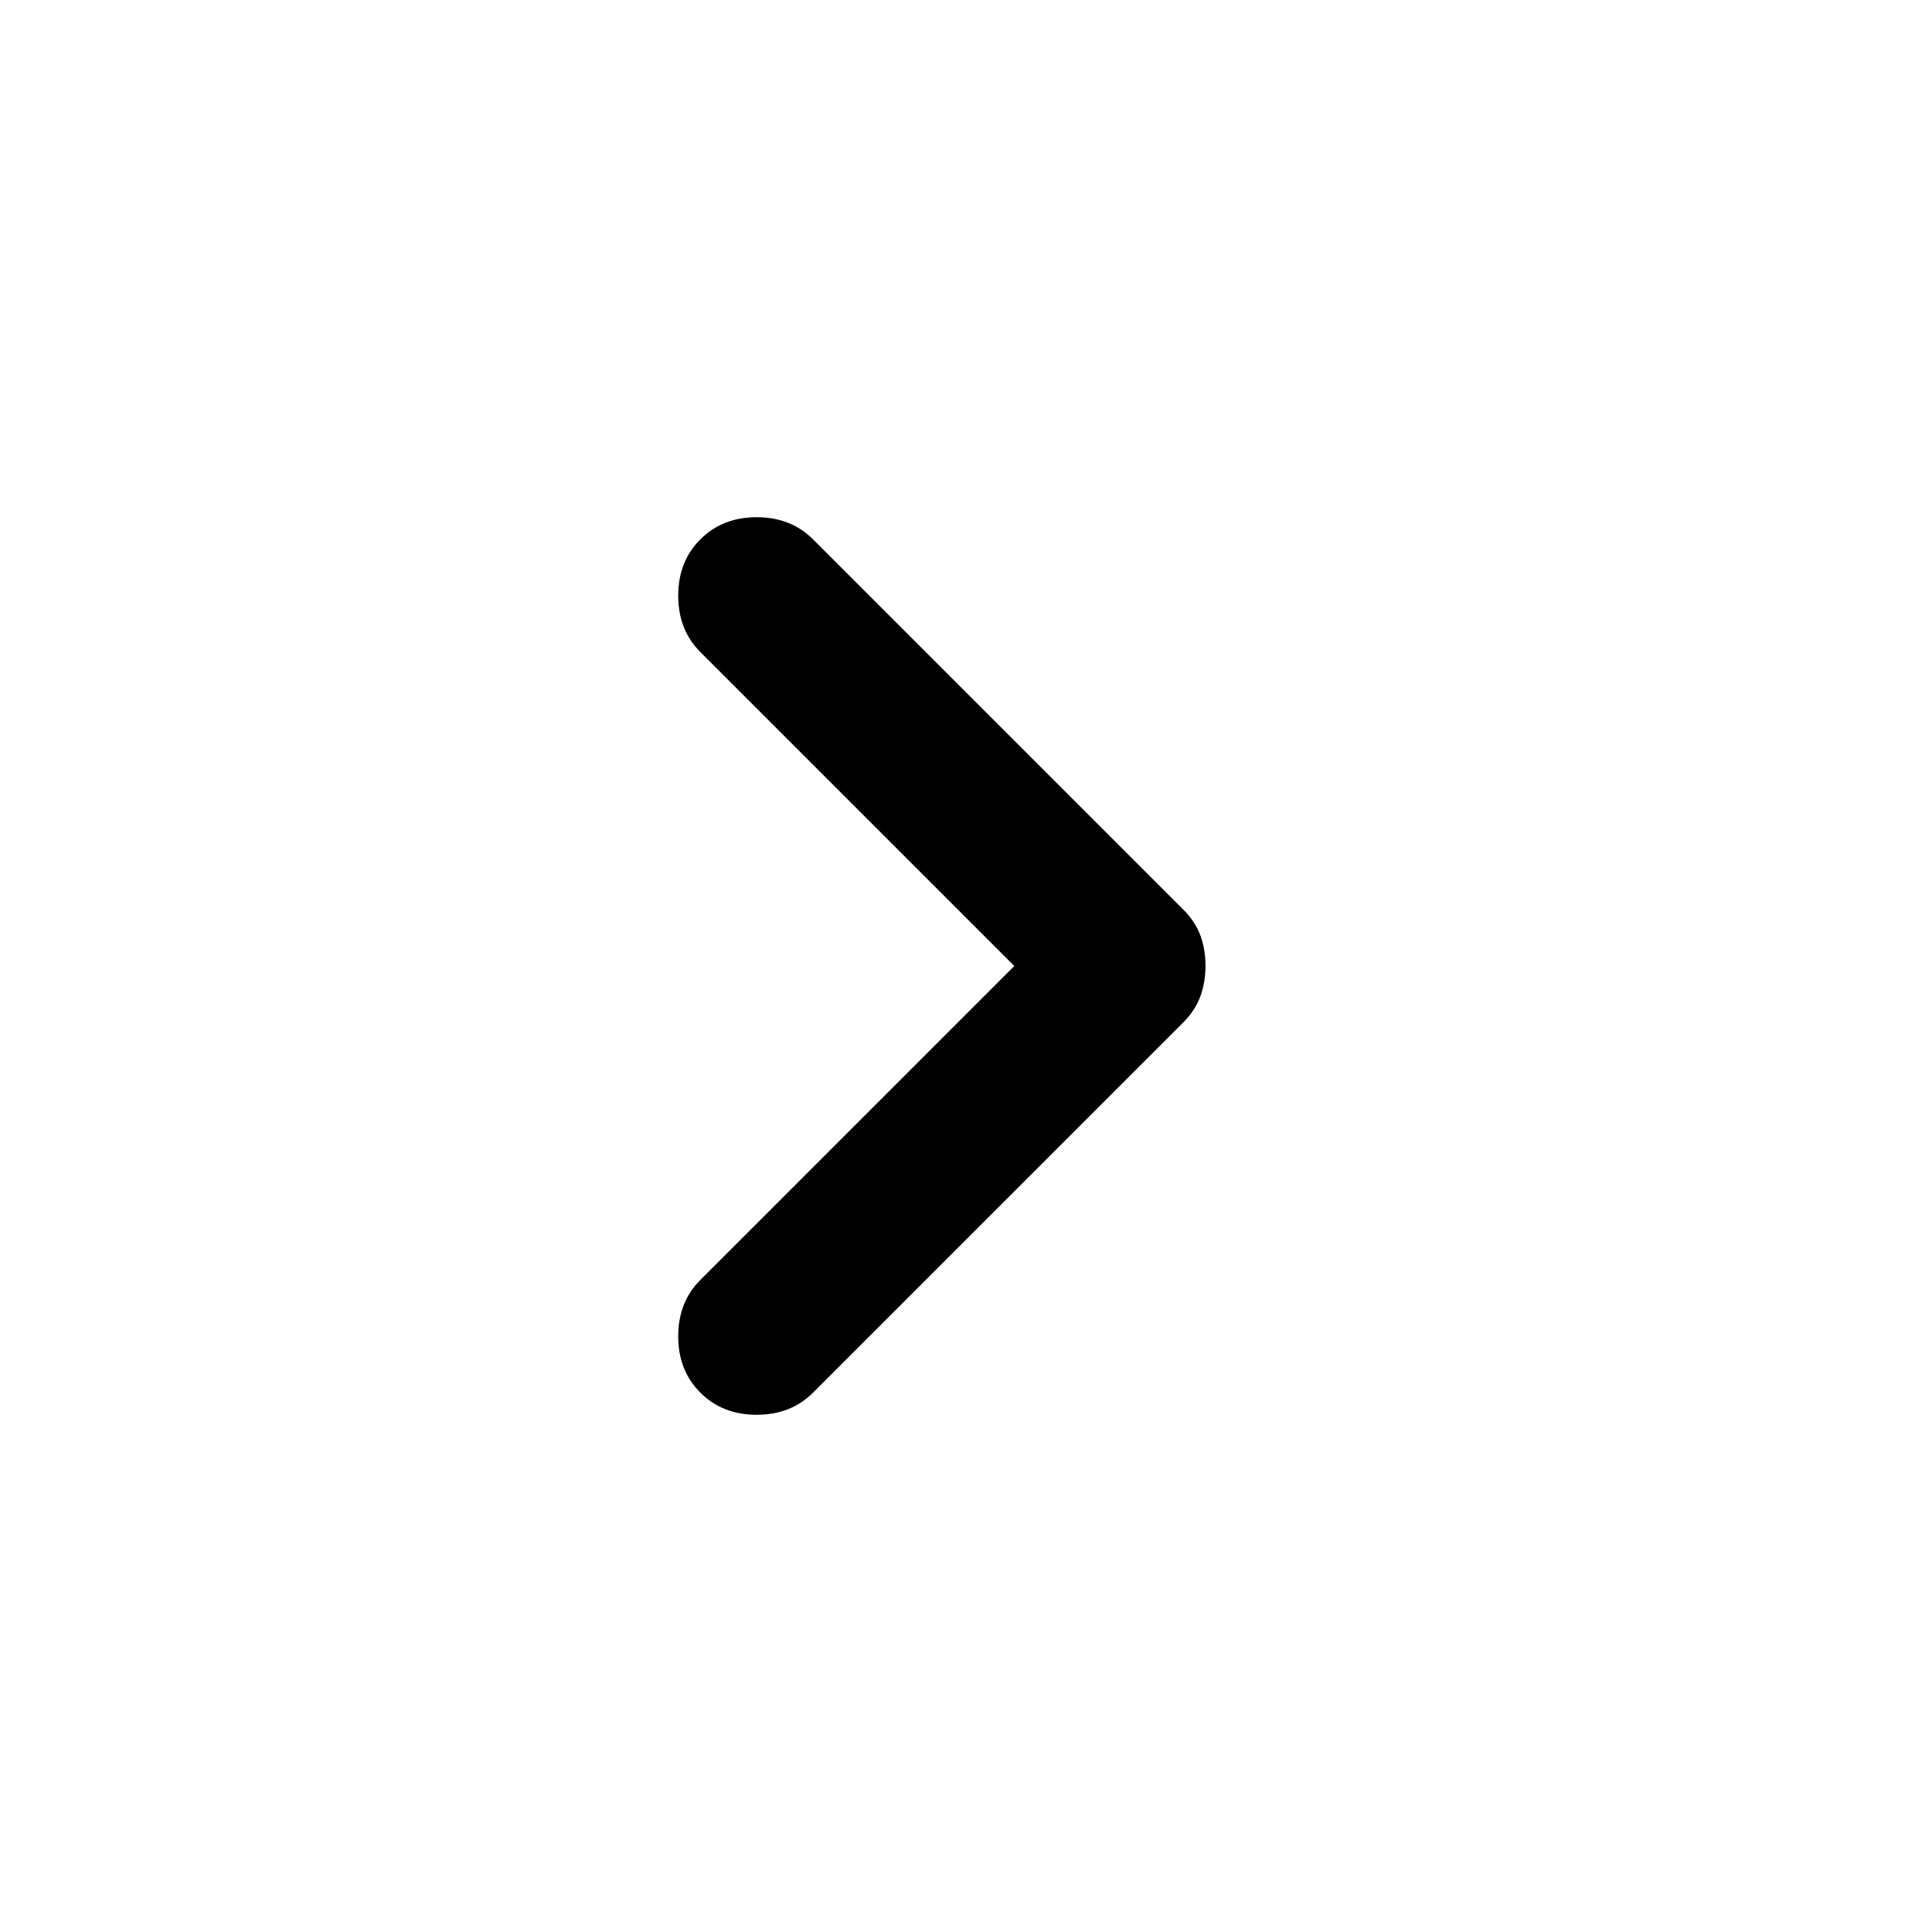
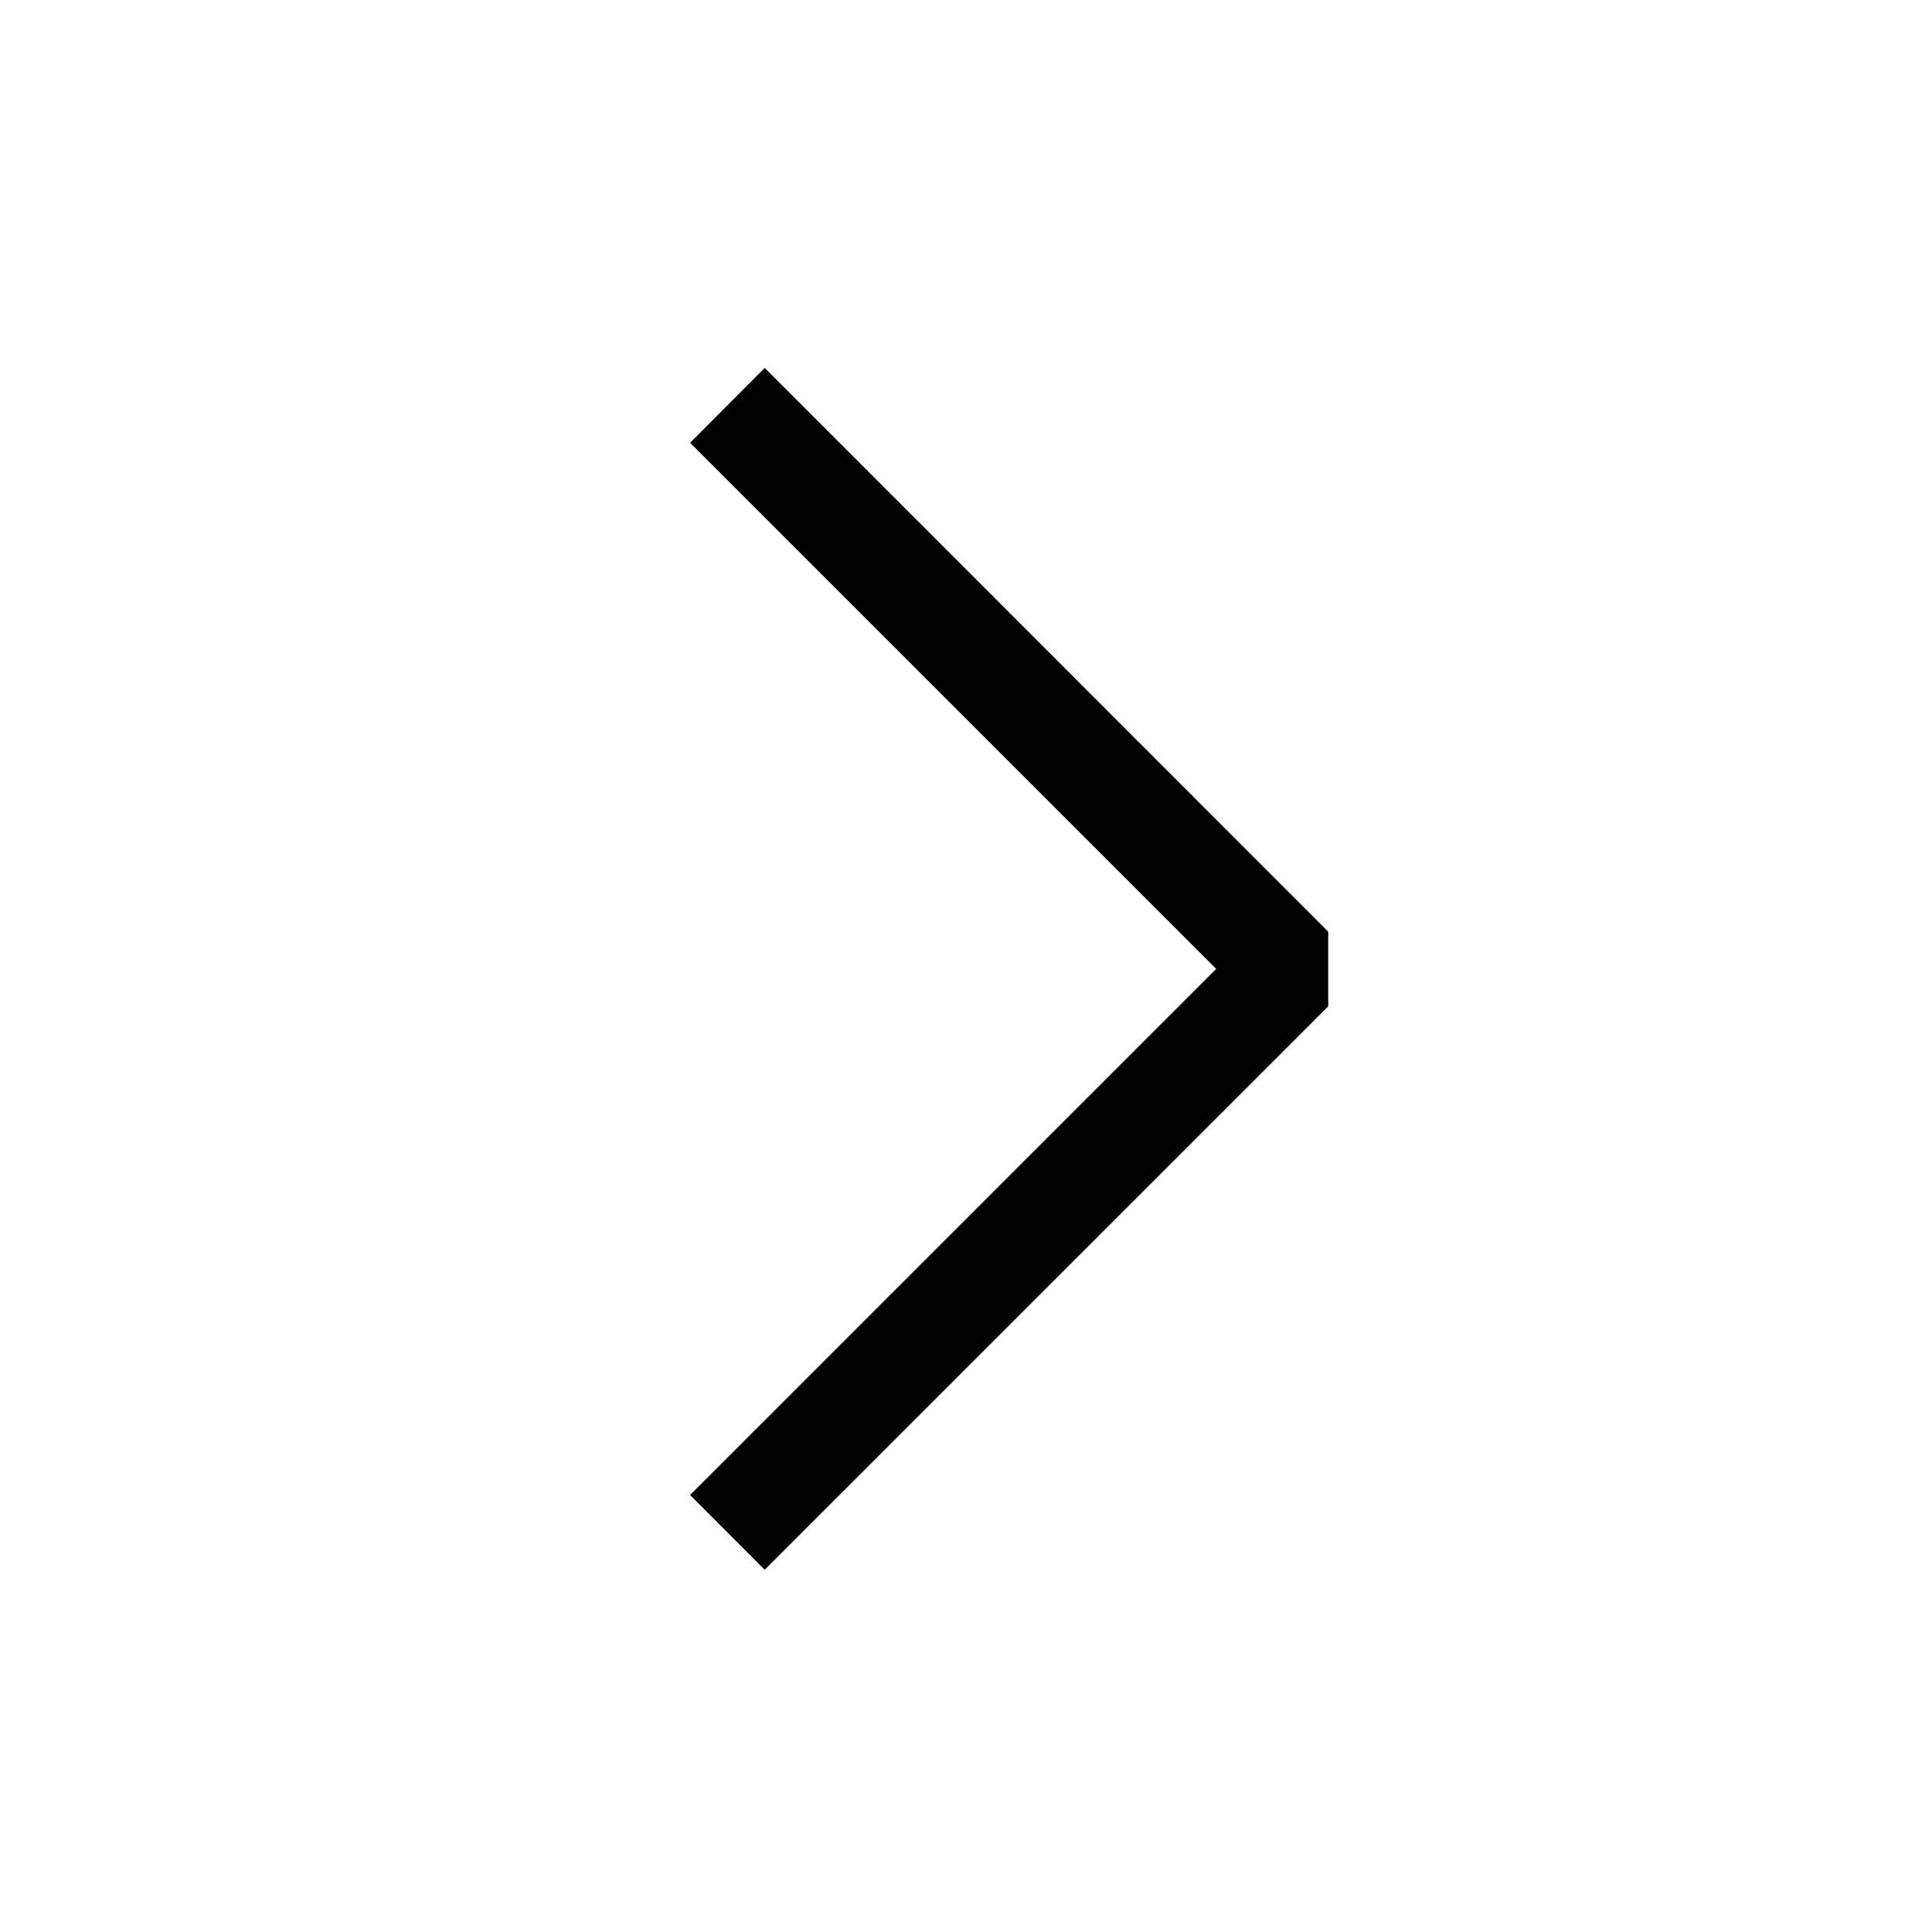
- <svg xmlns="http://www.w3.org/2000/svg" width="32" height="32" viewBox="0 0 24 24">
-   <path fill="currentColor" d="M12.6 12L8.7 8.1q-.275-.275-.275-.7t.275-.7q.275-.275.7-.275t.7.275l4.6 4.6q.15.15.213.325t.062.375q0 .2-.063.375t-.212.325l-4.6 4.6q-.275.275-.7.275t-.7-.275q-.275-.275-.275-.7t.275-.7l3.9-3.9Z" />
+ <svg xmlns="http://www.w3.org/2000/svg" width="32" height="32" viewBox="0 0 16 16">
+   <path fill="currentColor" fill-rule="evenodd" d="M10.072 8.024L5.715 3.667l.618-.62L11 7.716v.618L6.333 13l-.618-.619z" clip-rule="evenodd" />
</svg>
